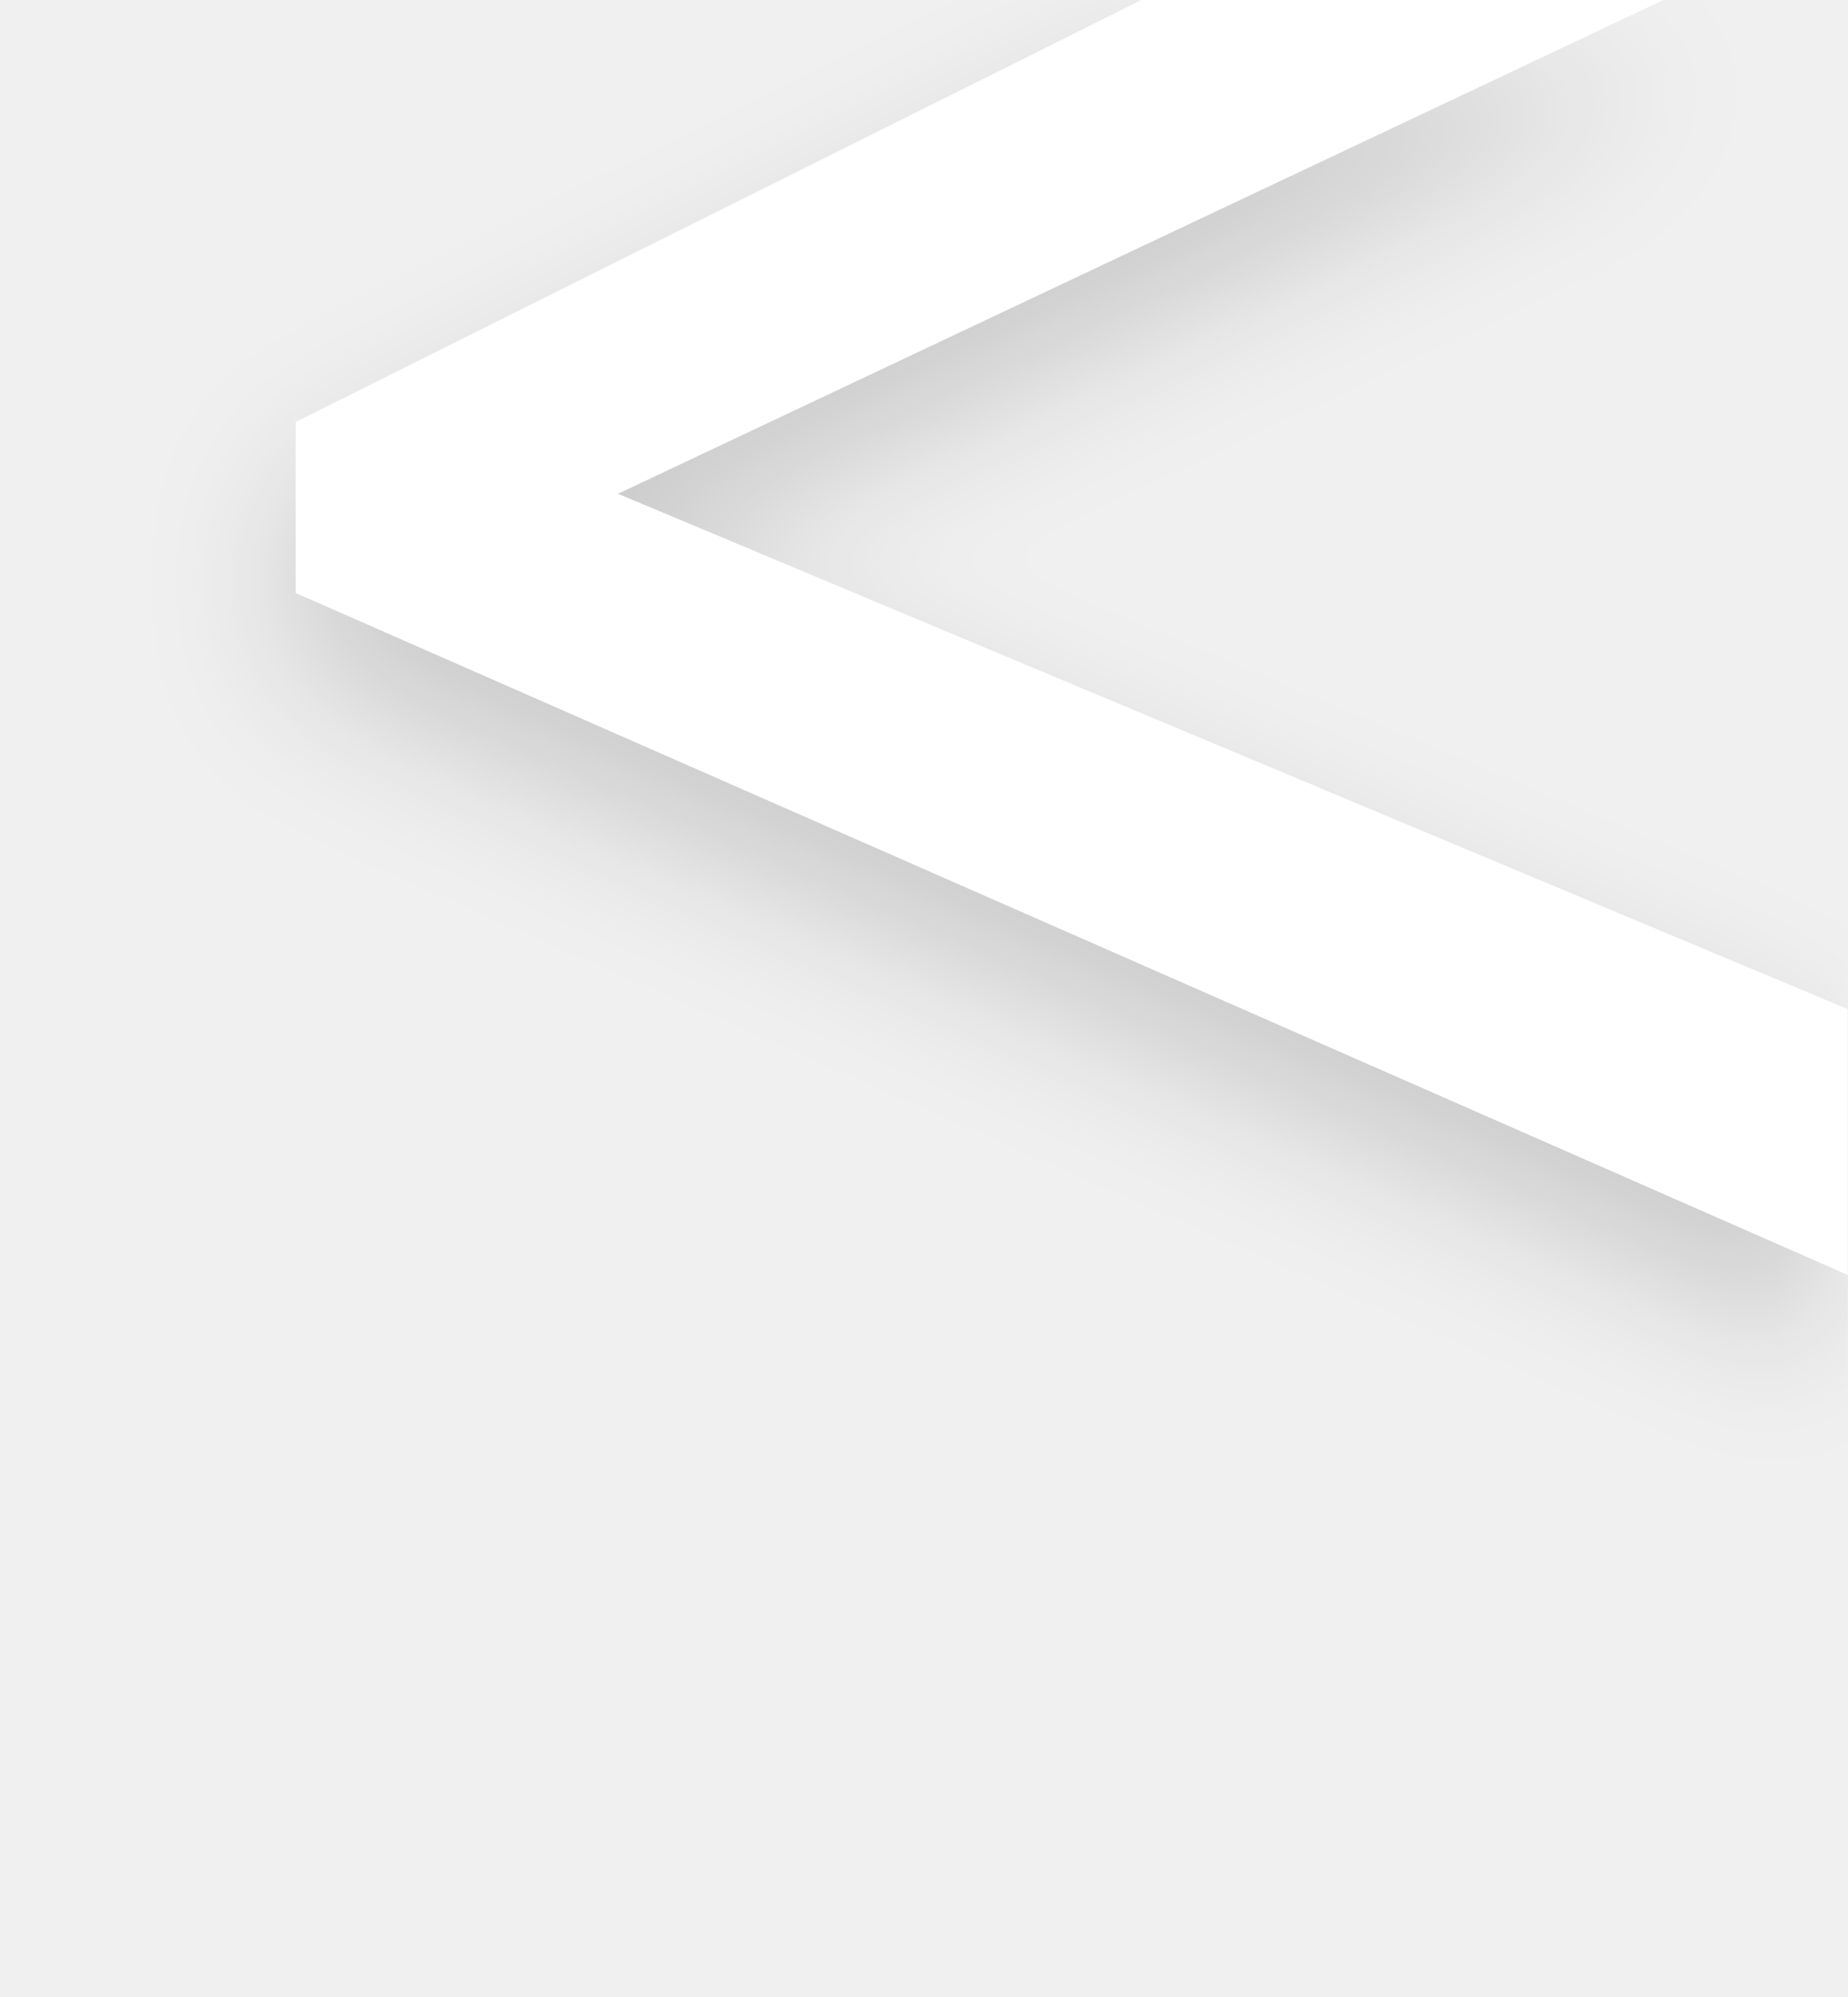
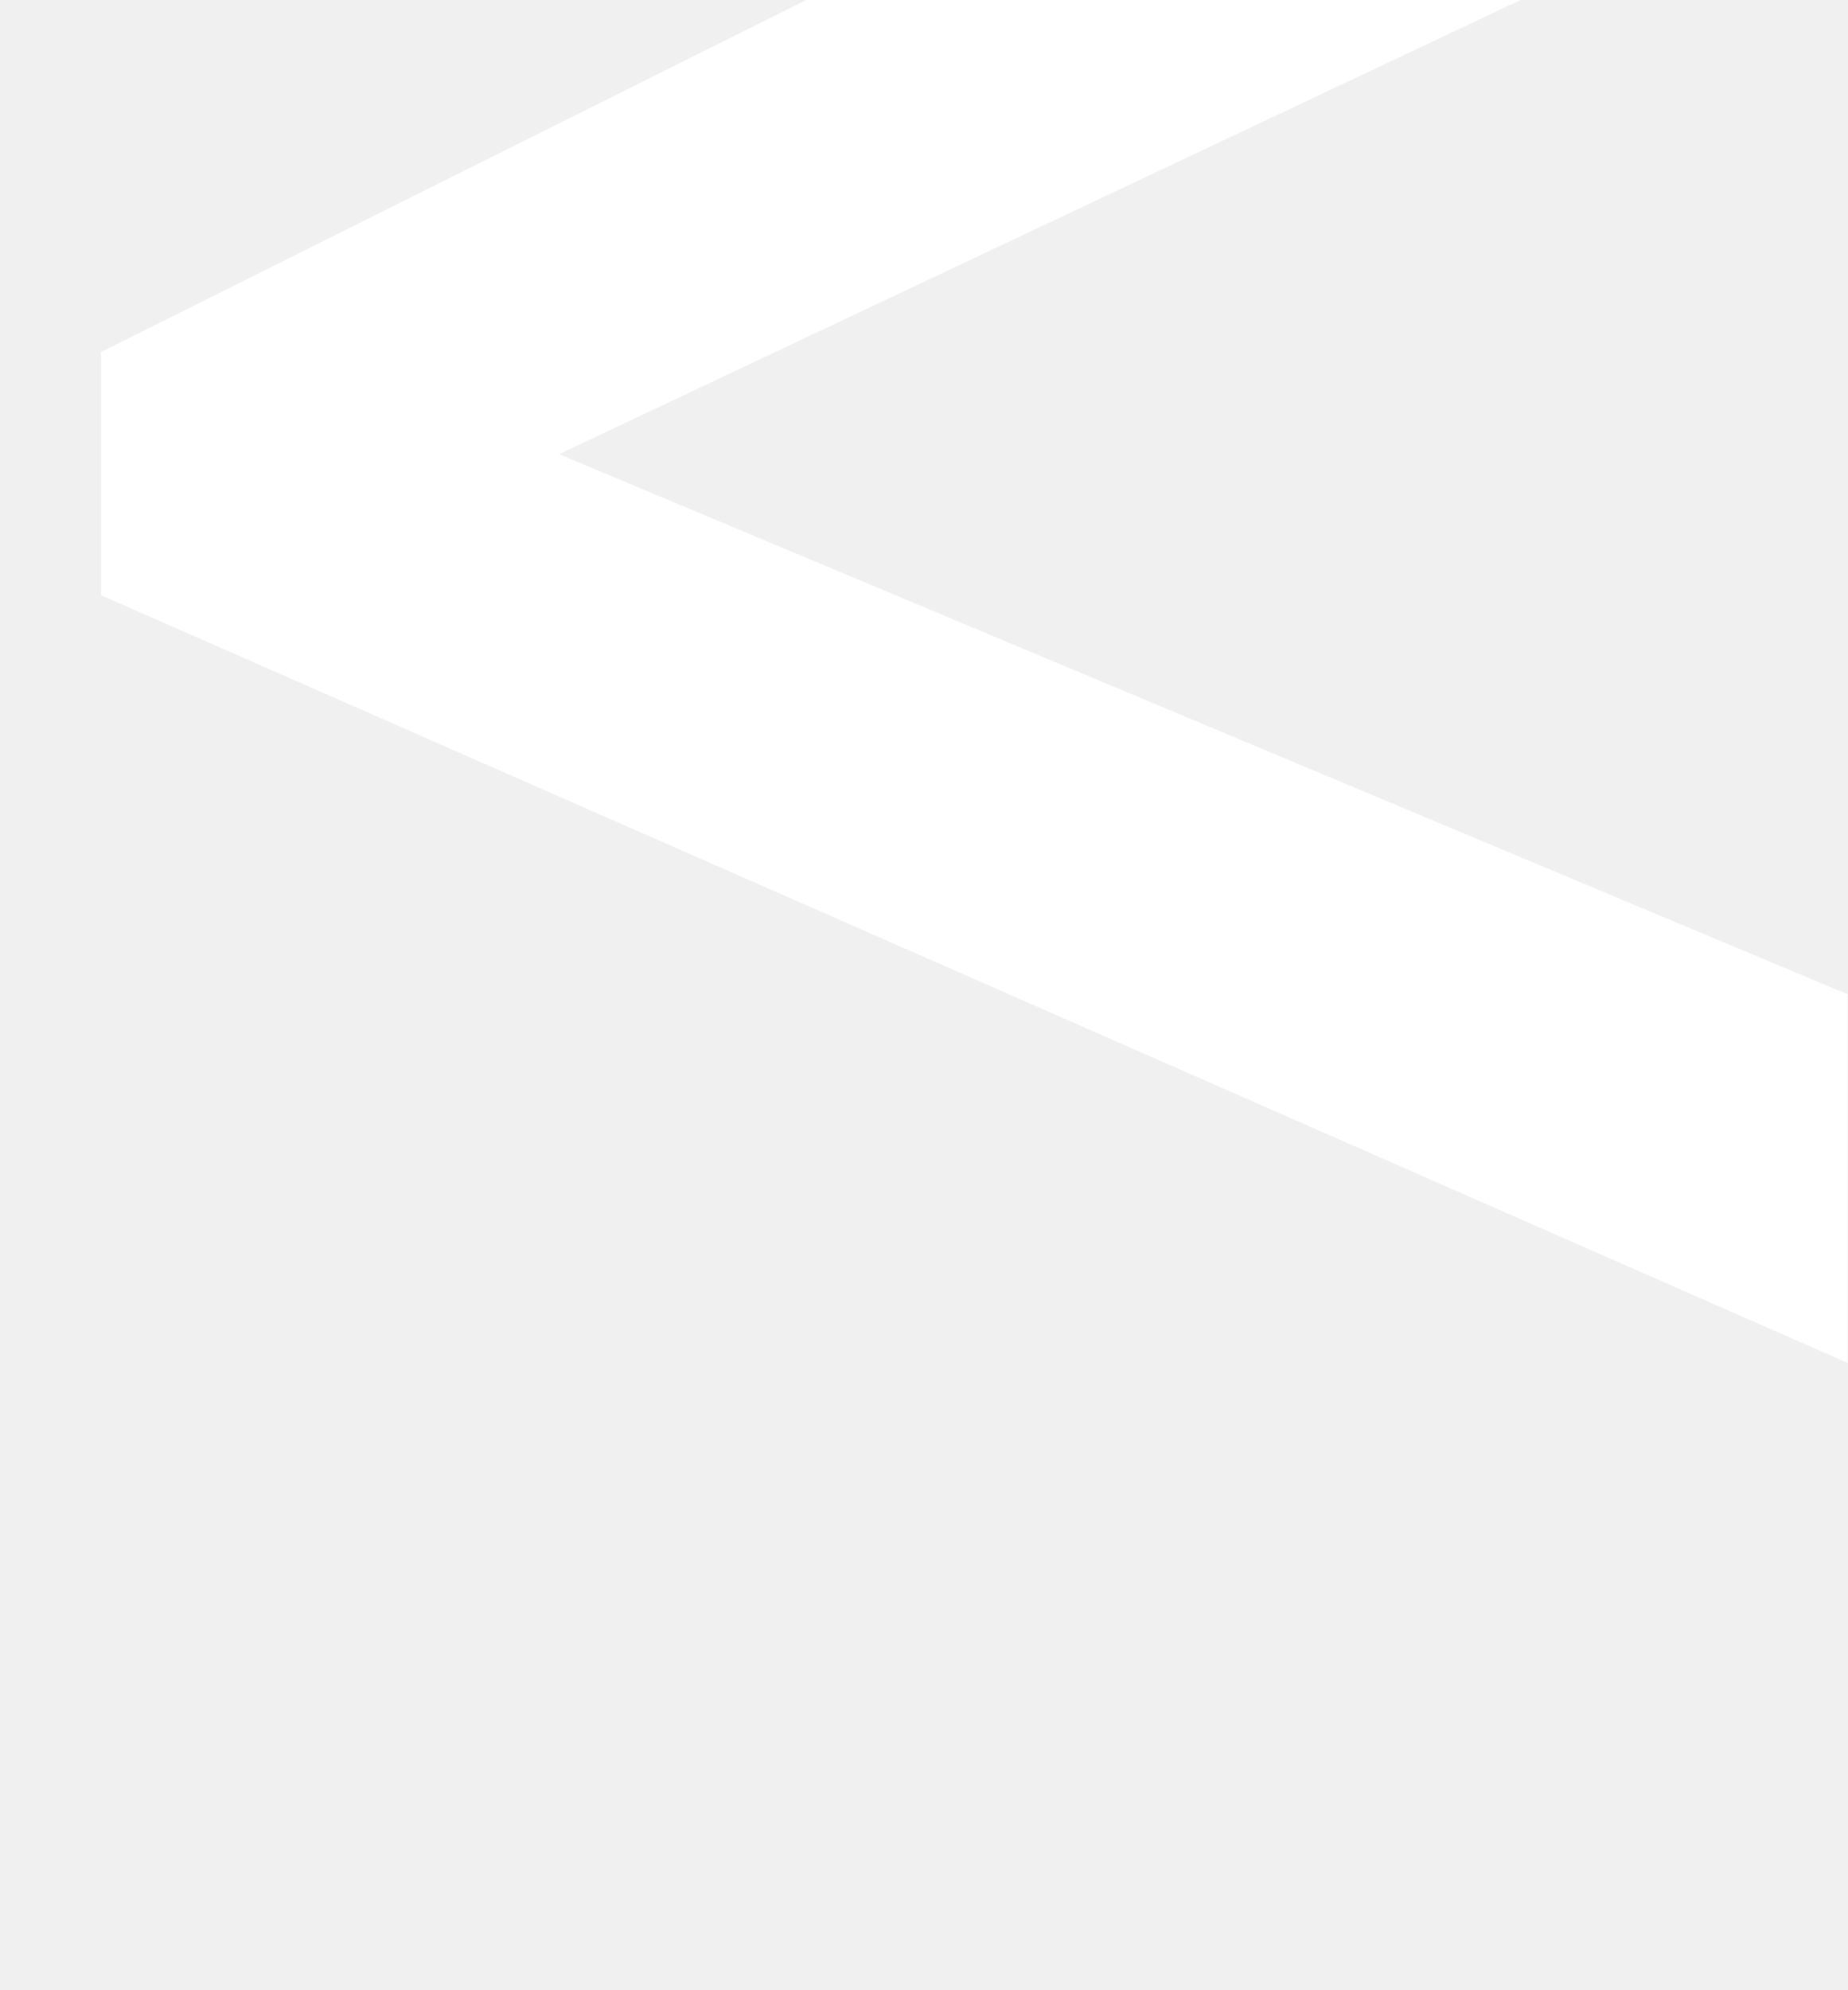
- <svg xmlns="http://www.w3.org/2000/svg" width="74" height="80" viewBox="0 0 74 80">
+ <svg xmlns="http://www.w3.org/2000/svg" width="52" height="56" viewBox="0 0 52 56">
  <defs>
    <clipPath id="clip-path">
-       <rect x="4" y="67" width="74" height="80" fill="none" />
+       <rect x="13" y="74" width="52" height="56" fill="none" />
    </clipPath>
-     <filter id="_" x="-4" y="-67" width="82" height="180" filterUnits="userSpaceOnUse">
-       <feOffset dy="3" input="SourceAlpha" />
-       <feGaussianBlur stdDeviation="3" result="blur" />
-       <feFlood flood-opacity="0.161" />
-       <feComposite operator="in" in2="blur" />
-       <feComposite in="SourceGraphic" />
-     </filter>
  </defs>
-   <g id="open-codetag" transform="translate(-4 -67)" clip-path="url(#clip-path)" style="isolation: isolate">
-     <g transform="matrix(1, 0, 0, 1, 4, 67)" filter="url(#_)">
-       <text id="_2" data-name="&lt;" transform="translate(5 68)" fill="#fff" font-size="137" font-family="Baumans-Regular, Baumans" letter-spacing="0.2em">
-         <tspan x="0" y="0">&lt;</tspan>
-       </text>
-     </g>
+   <g id="open-codetag" transform="translate(-13 -74)" clip-path="url(#clip-path)" style="isolation: isolate">
+     <text id="_" data-name="&lt;" transform="translate(9 135)" fill="#fff" font-size="137" font-family="Baumans-Regular, Baumans" letter-spacing="0.2em">
+       <tspan x="0" y="0">&lt;</tspan>
+     </text>
  </g>
</svg>
